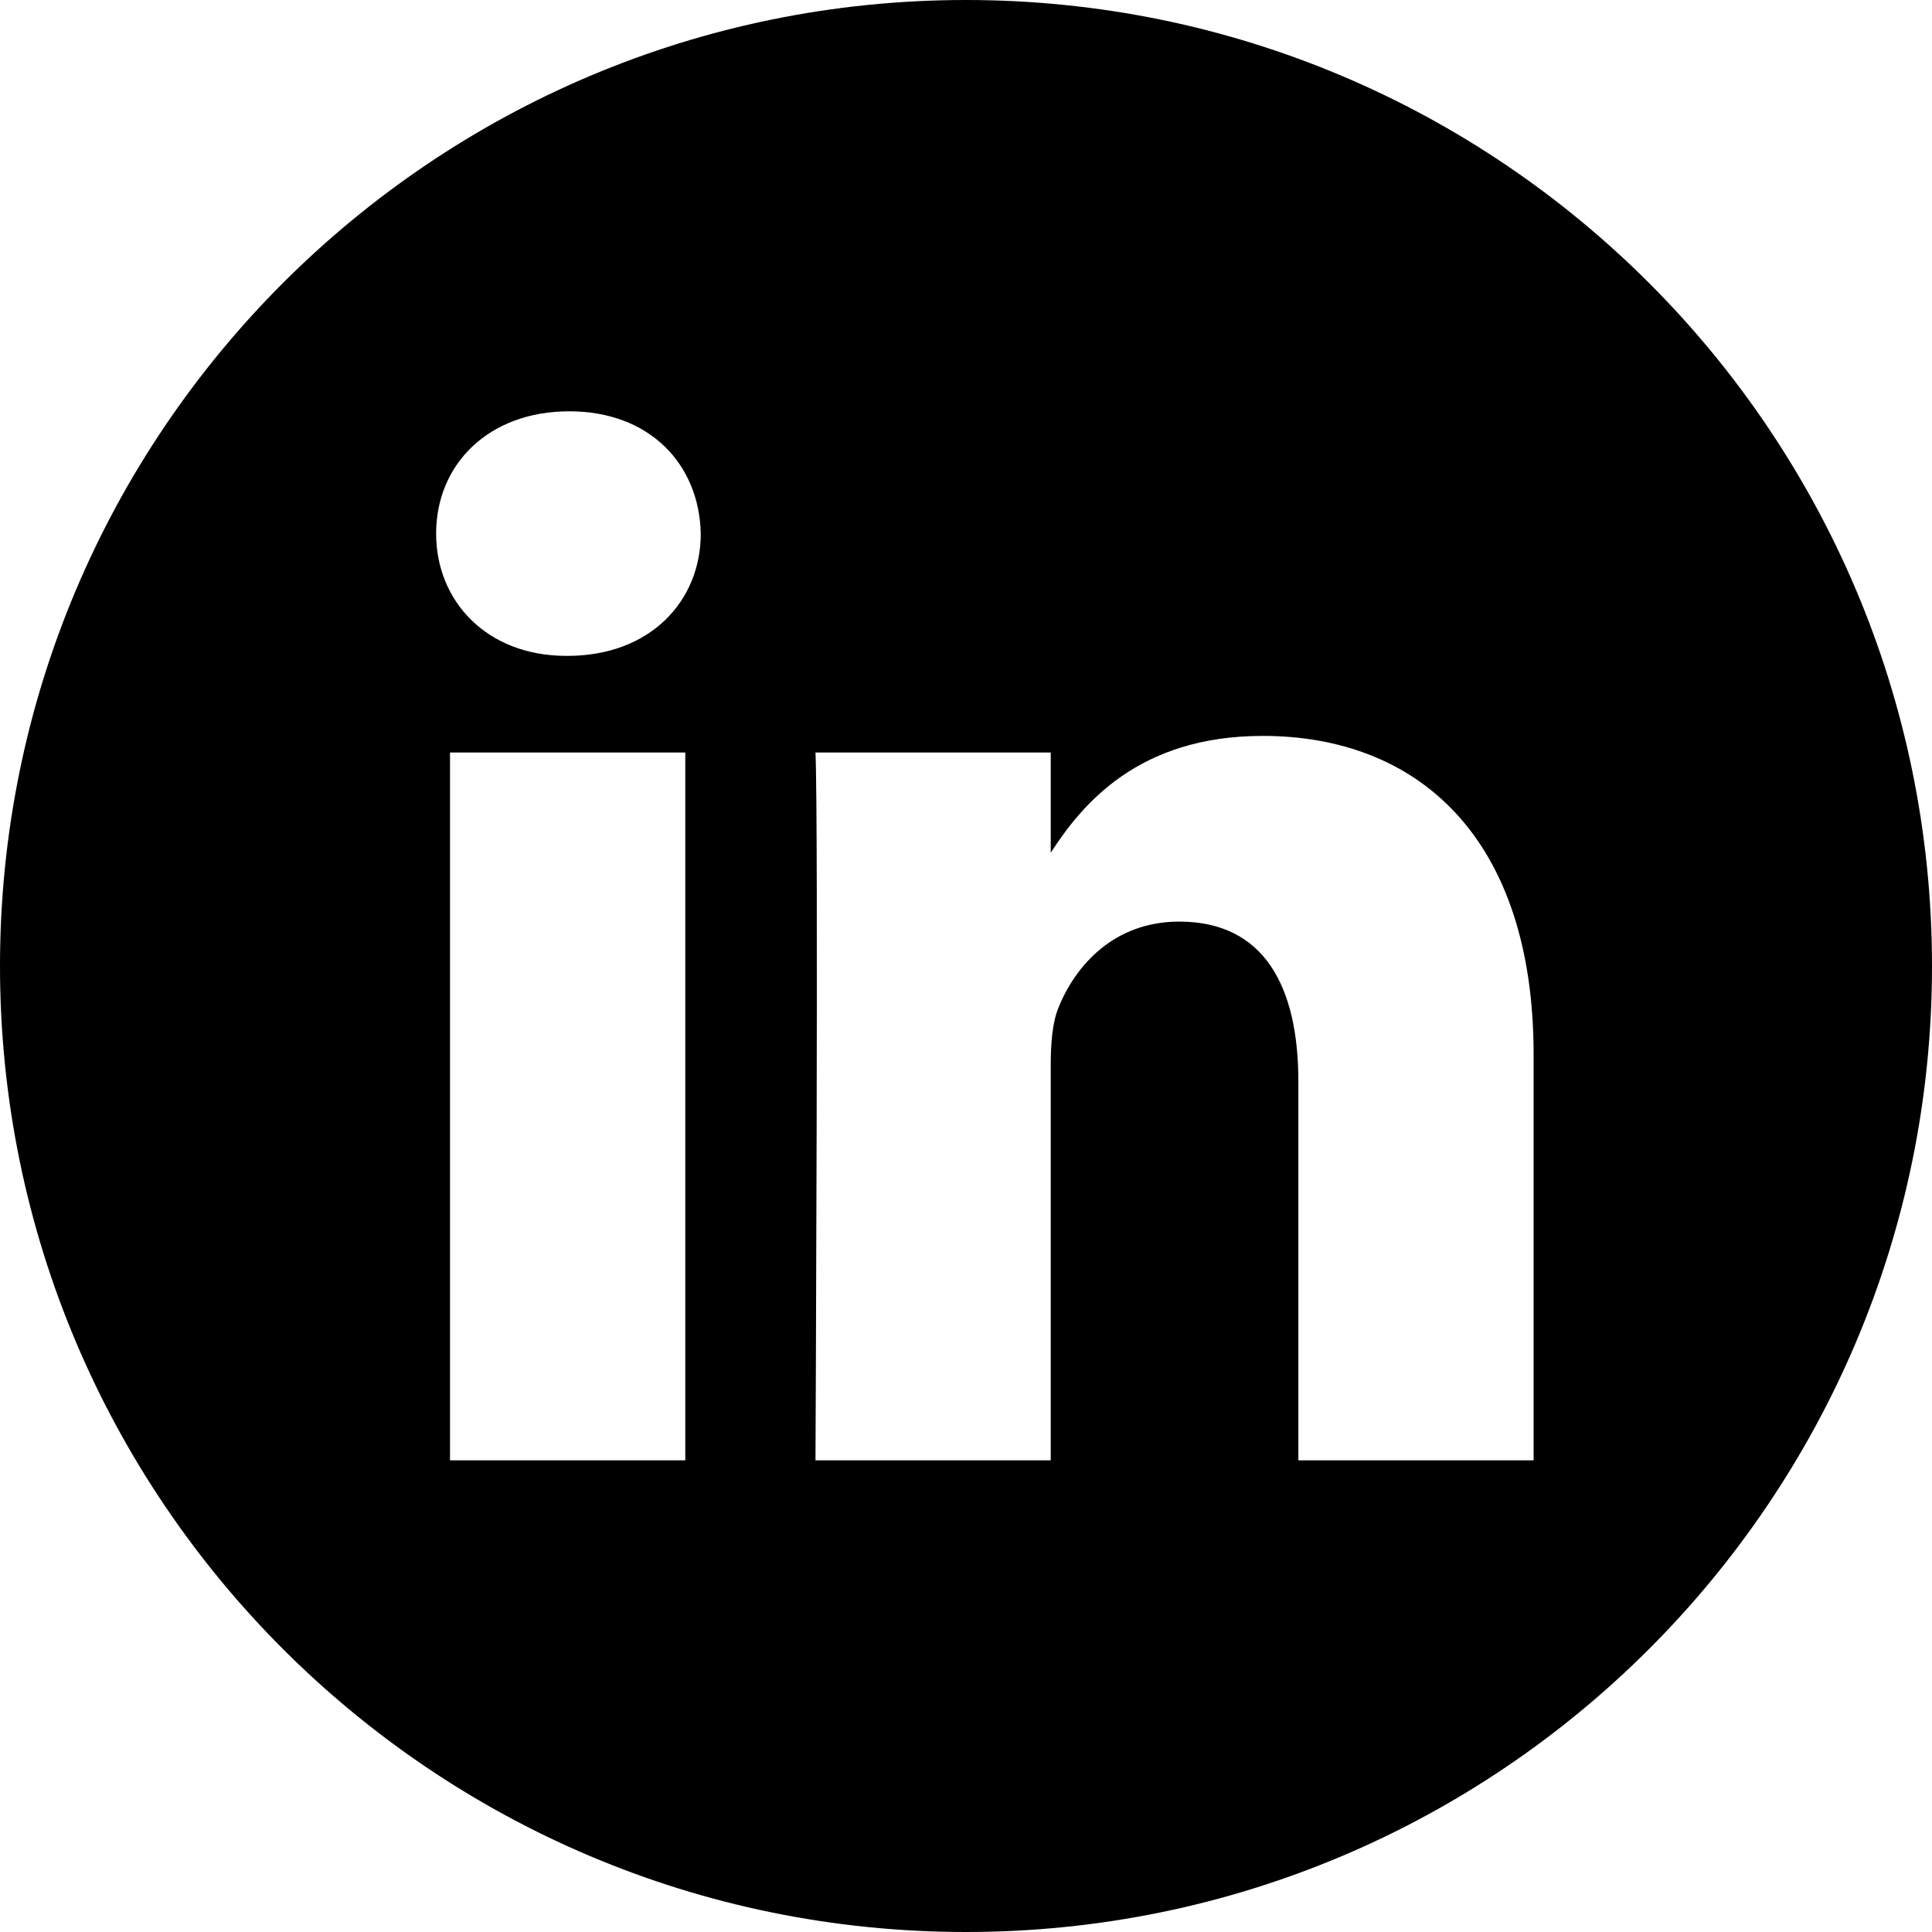
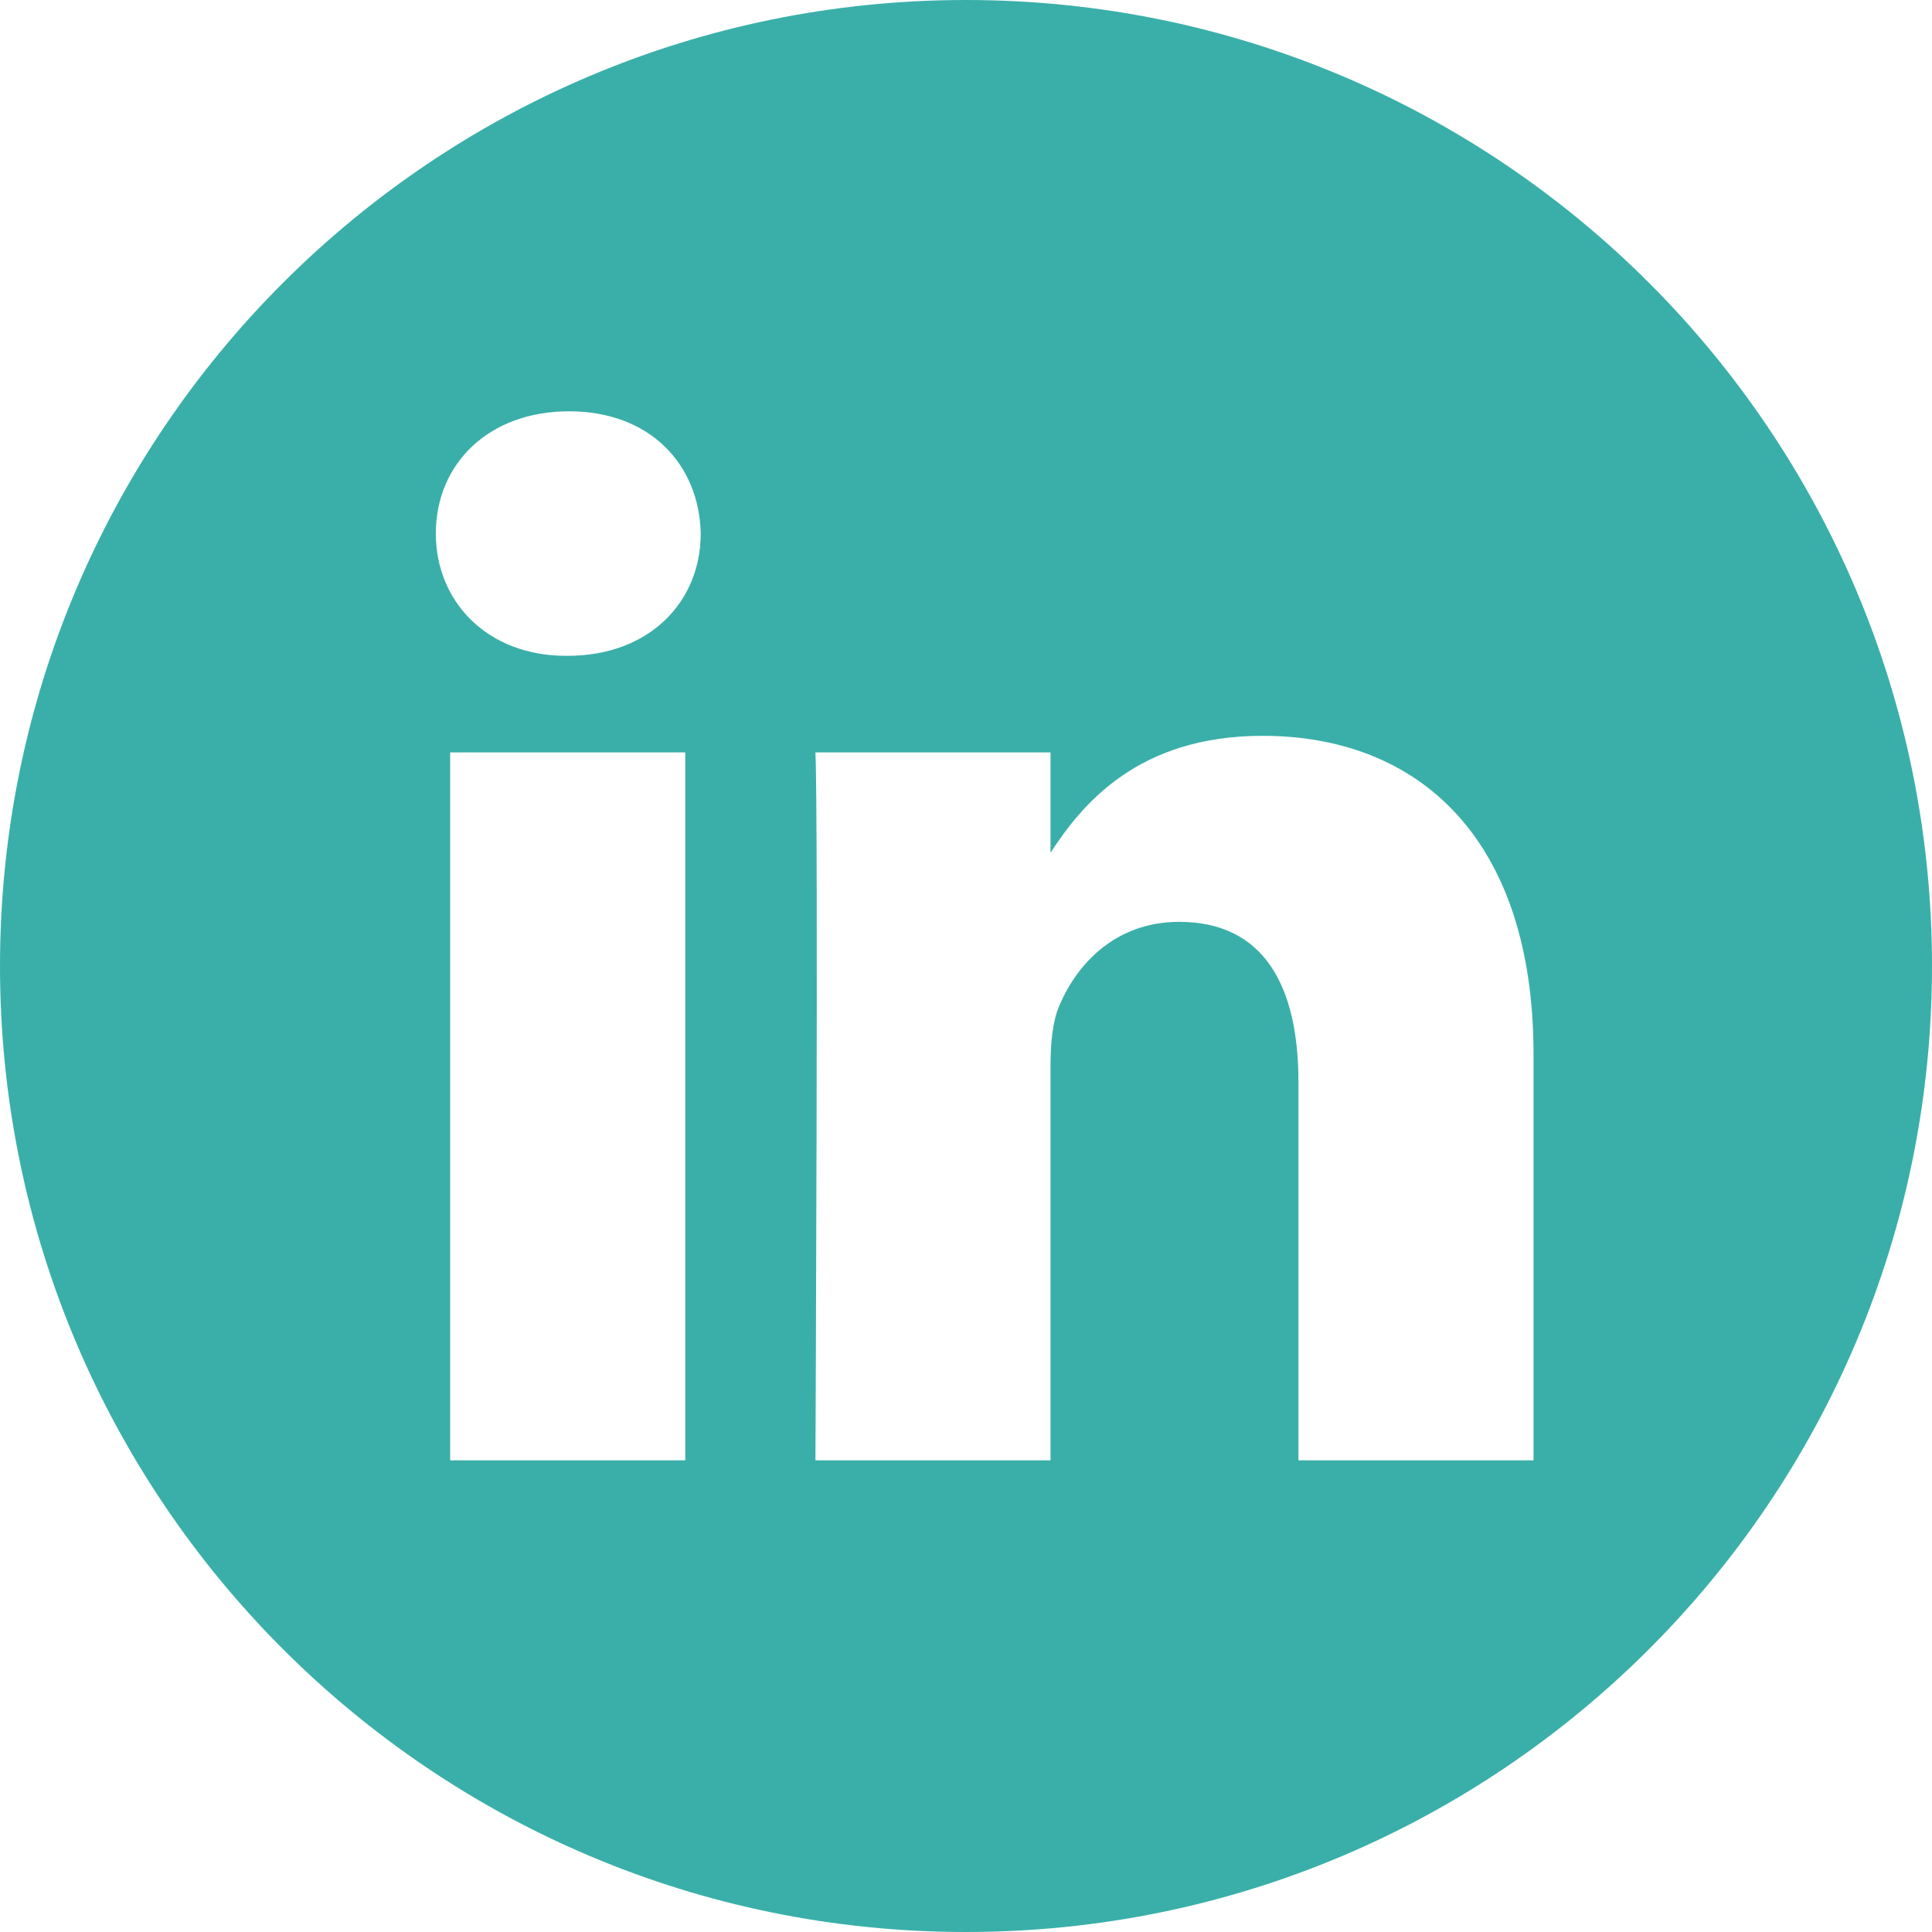
- <svg xmlns="http://www.w3.org/2000/svg" height="512pt" viewBox="0 0 512 512" width="512pt">
-   <path d="m256 0c-141.363 0-256 114.637-256 256s114.637 256 256 256 256-114.637 256-256-114.637-256-256-256zm-74.391 387h-62.348v-187.574h62.348zm-31.172-213.188h-.406c-20.922 0-34.453-14.402-34.453-32.402 0-18.406 13.945-32.41 35.273-32.41 21.328 0 34.453 14.004 34.859 32.41 0 18-13.531 32.402-35.273 32.402zm255.984 213.188h-62.34v-100.348c0-25.219-9.027-42.418-31.586-42.418-17.223 0-27.48 11.602-31.988 22.801-1.648 4.008-2.051 9.609-2.051 15.215v104.75h-62.344s.816-169.977 0-187.574h62.344v26.559c8.285-12.781 23.109-30.961 56.188-30.961 41.02 0 71.777 26.809 71.777 84.422zm0 0" />
+ <svg xmlns="http://www.w3.org/2000/svg" version="1.1" id="Warstwa_1" x="0px" y="0px" viewBox="0 0 512 512" style="enable-background:new 0 0 512 512;" xml:space="preserve">
+   <style type="text/css">
+ 	.st0{fill:#3AAFA9;}
+ </style>
+   <path class="st0" d="M256,0C114.6,0,0,114.6,0,256s114.6,256,256,256s256-114.6,256-256S397.4,0,256,0z M181.6,387h-62.3V199.4h62.3  V387z M150.4,173.8H150c-20.9,0-34.5-14.4-34.5-32.4c0-18.4,13.9-32.4,35.3-32.4s34.5,14,34.9,32.4  C185.7,159.4,172.2,173.8,150.4,173.8z M406.4,387h-62.3V286.7c0-25.2-9-42.4-31.6-42.4c-17.2,0-27.5,11.6-32,22.8  c-1.6,4-2.1,9.6-2.1,15.2V387h-62.3c0,0,0.8-170,0-187.6h62.3V226c8.3-12.8,23.1-31,56.2-31c41,0,71.8,26.8,71.8,84.4V387z" />
</svg>
